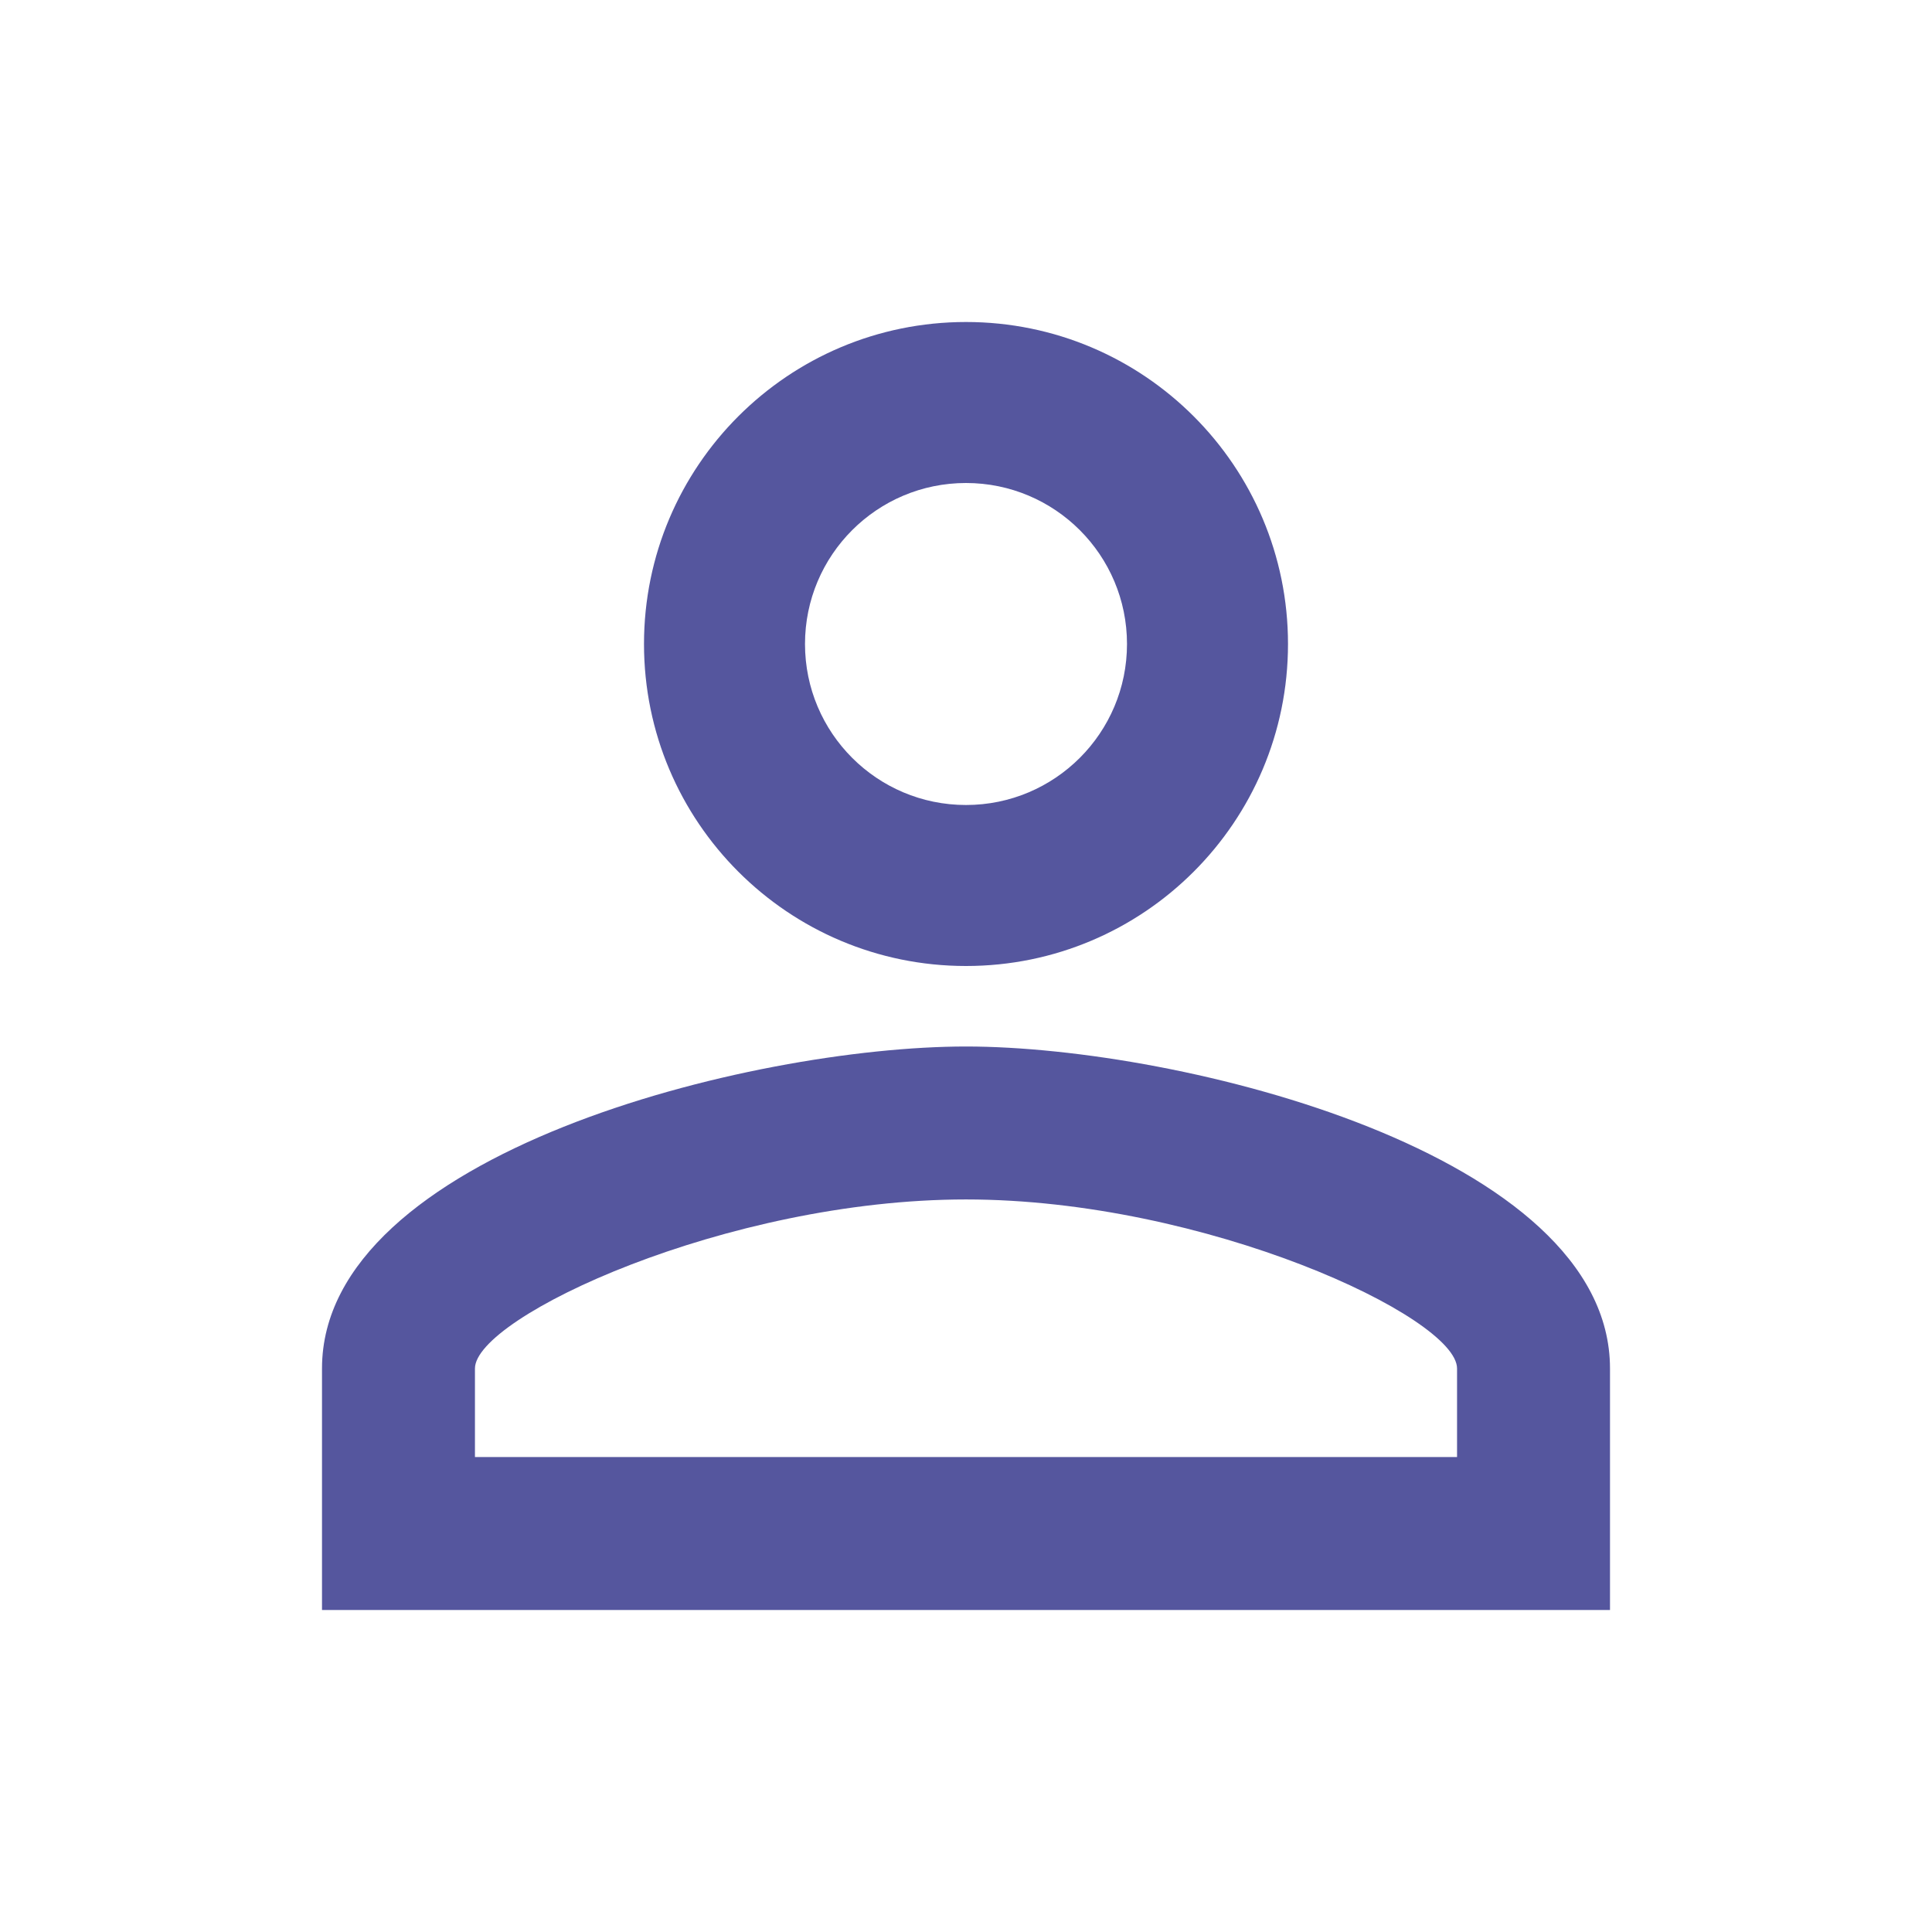
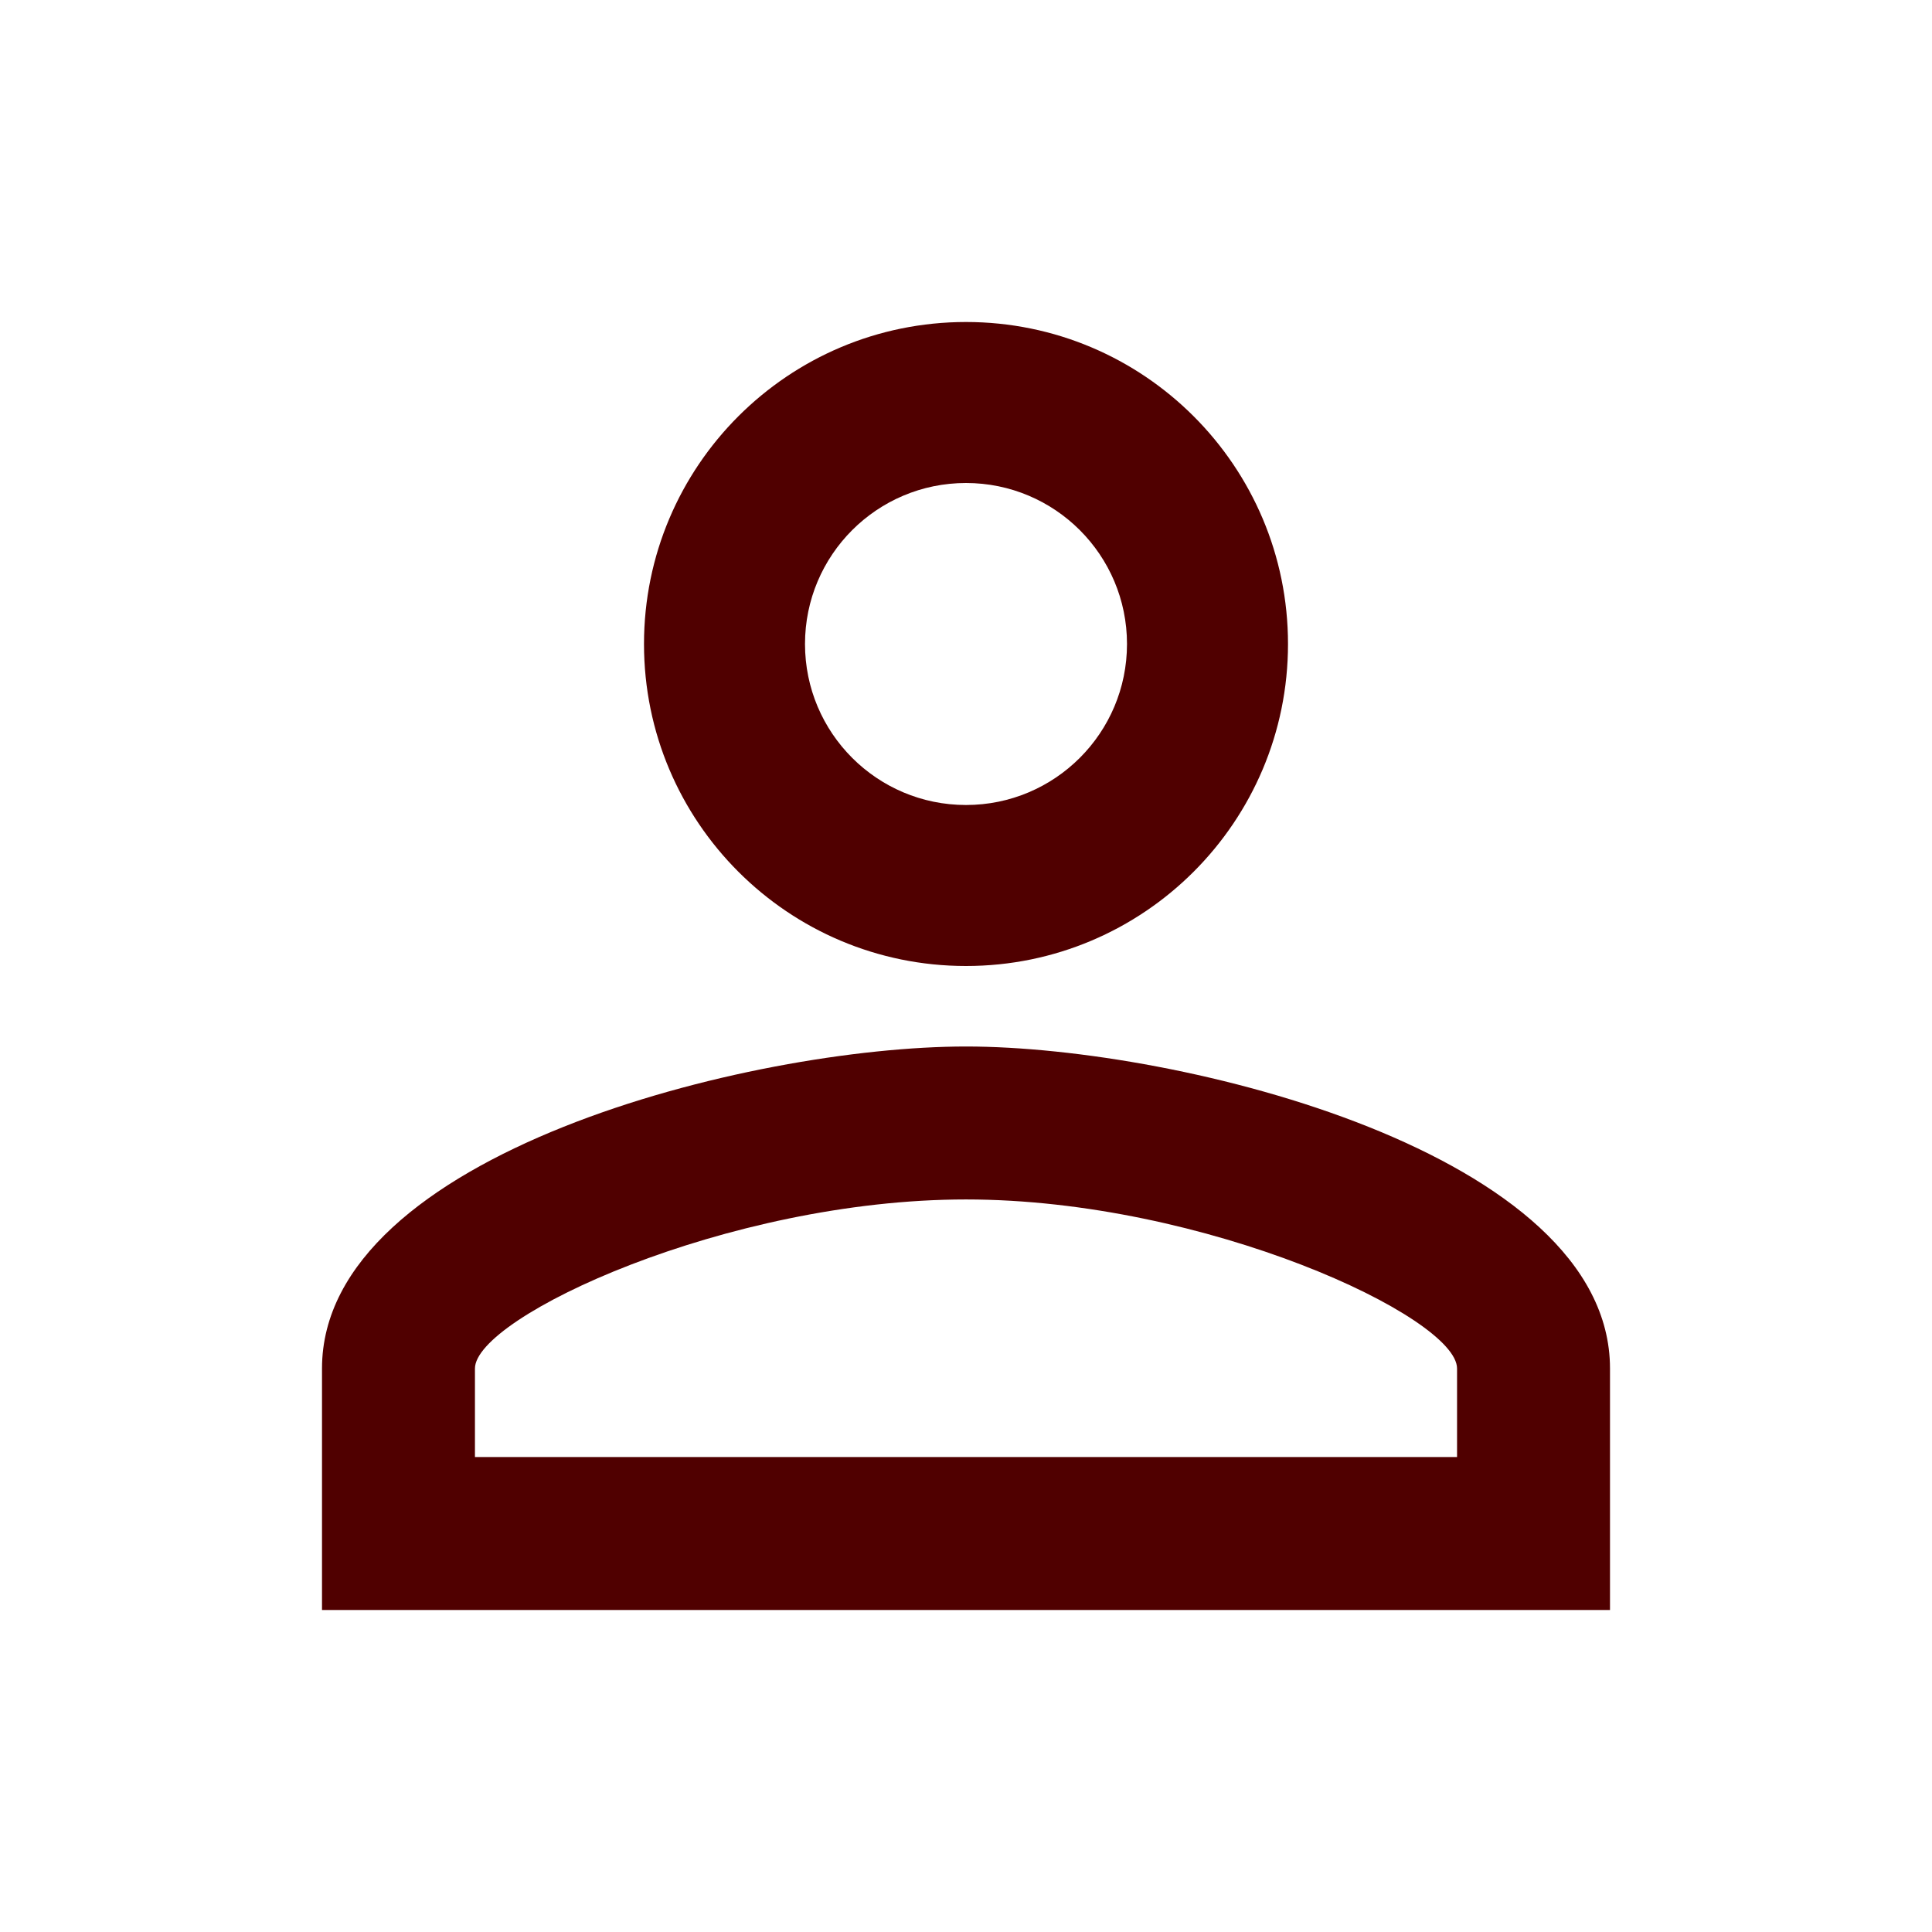
- <svg xmlns="http://www.w3.org/2000/svg" fill="#55569E" color="white" viewBox="0 0 24 24">
+ <svg xmlns="http://www.w3.org/2000/svg" fill="#500000" color="white" viewBox="0 0 24 24">
  <path d="M12,4A4,4 0 0,1 16,8A4,4 0 0,1 12,12A4,4 0 0,1 8,8A4,4 0 0,1 12,4M12,6A2,2 0 0,0 10,8A2,2 0 0,0 12,10A2,2 0 0,0 14,8A2,2 0 0,0 12,6M12,13C14.67,13 20,14.33 20,17V20H4V17C4,14.33 9.33,13 12,13M12,14.9C9.03,14.9 5.9,16.36 5.9,17V18.1H18.1V17C18.1,16.36 14.97,14.9 12,14.9Z" />
</svg>
